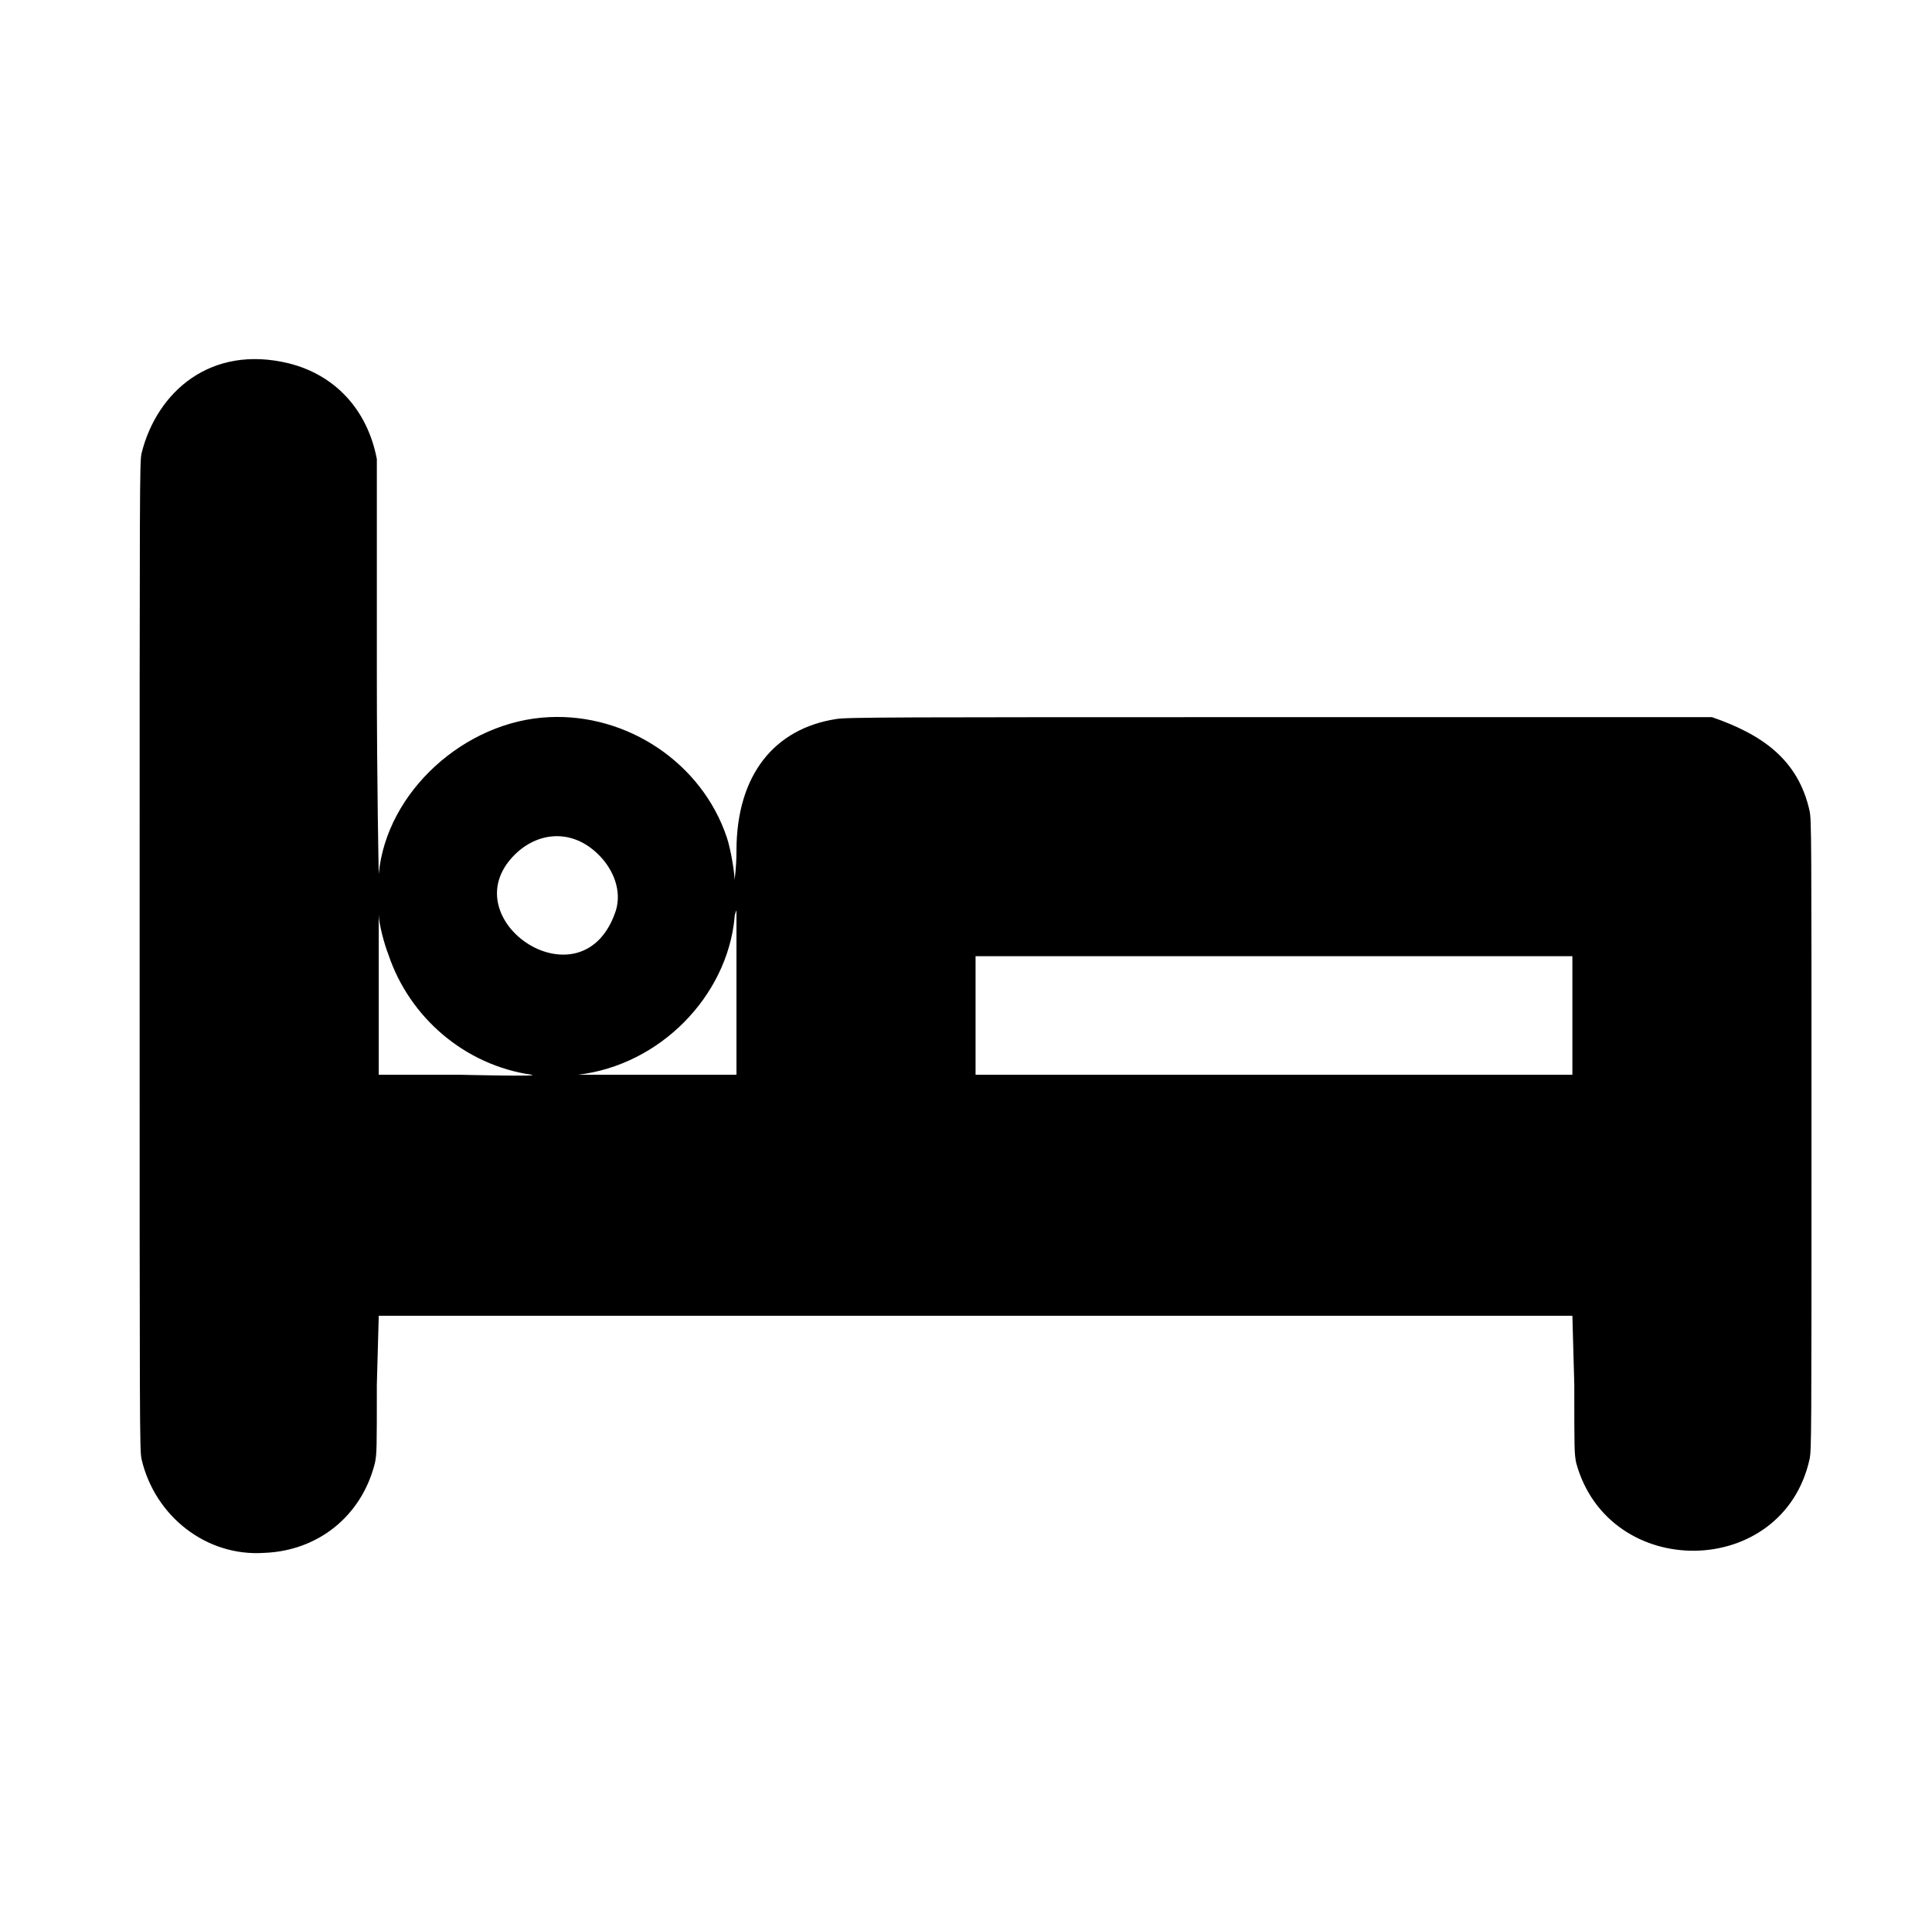
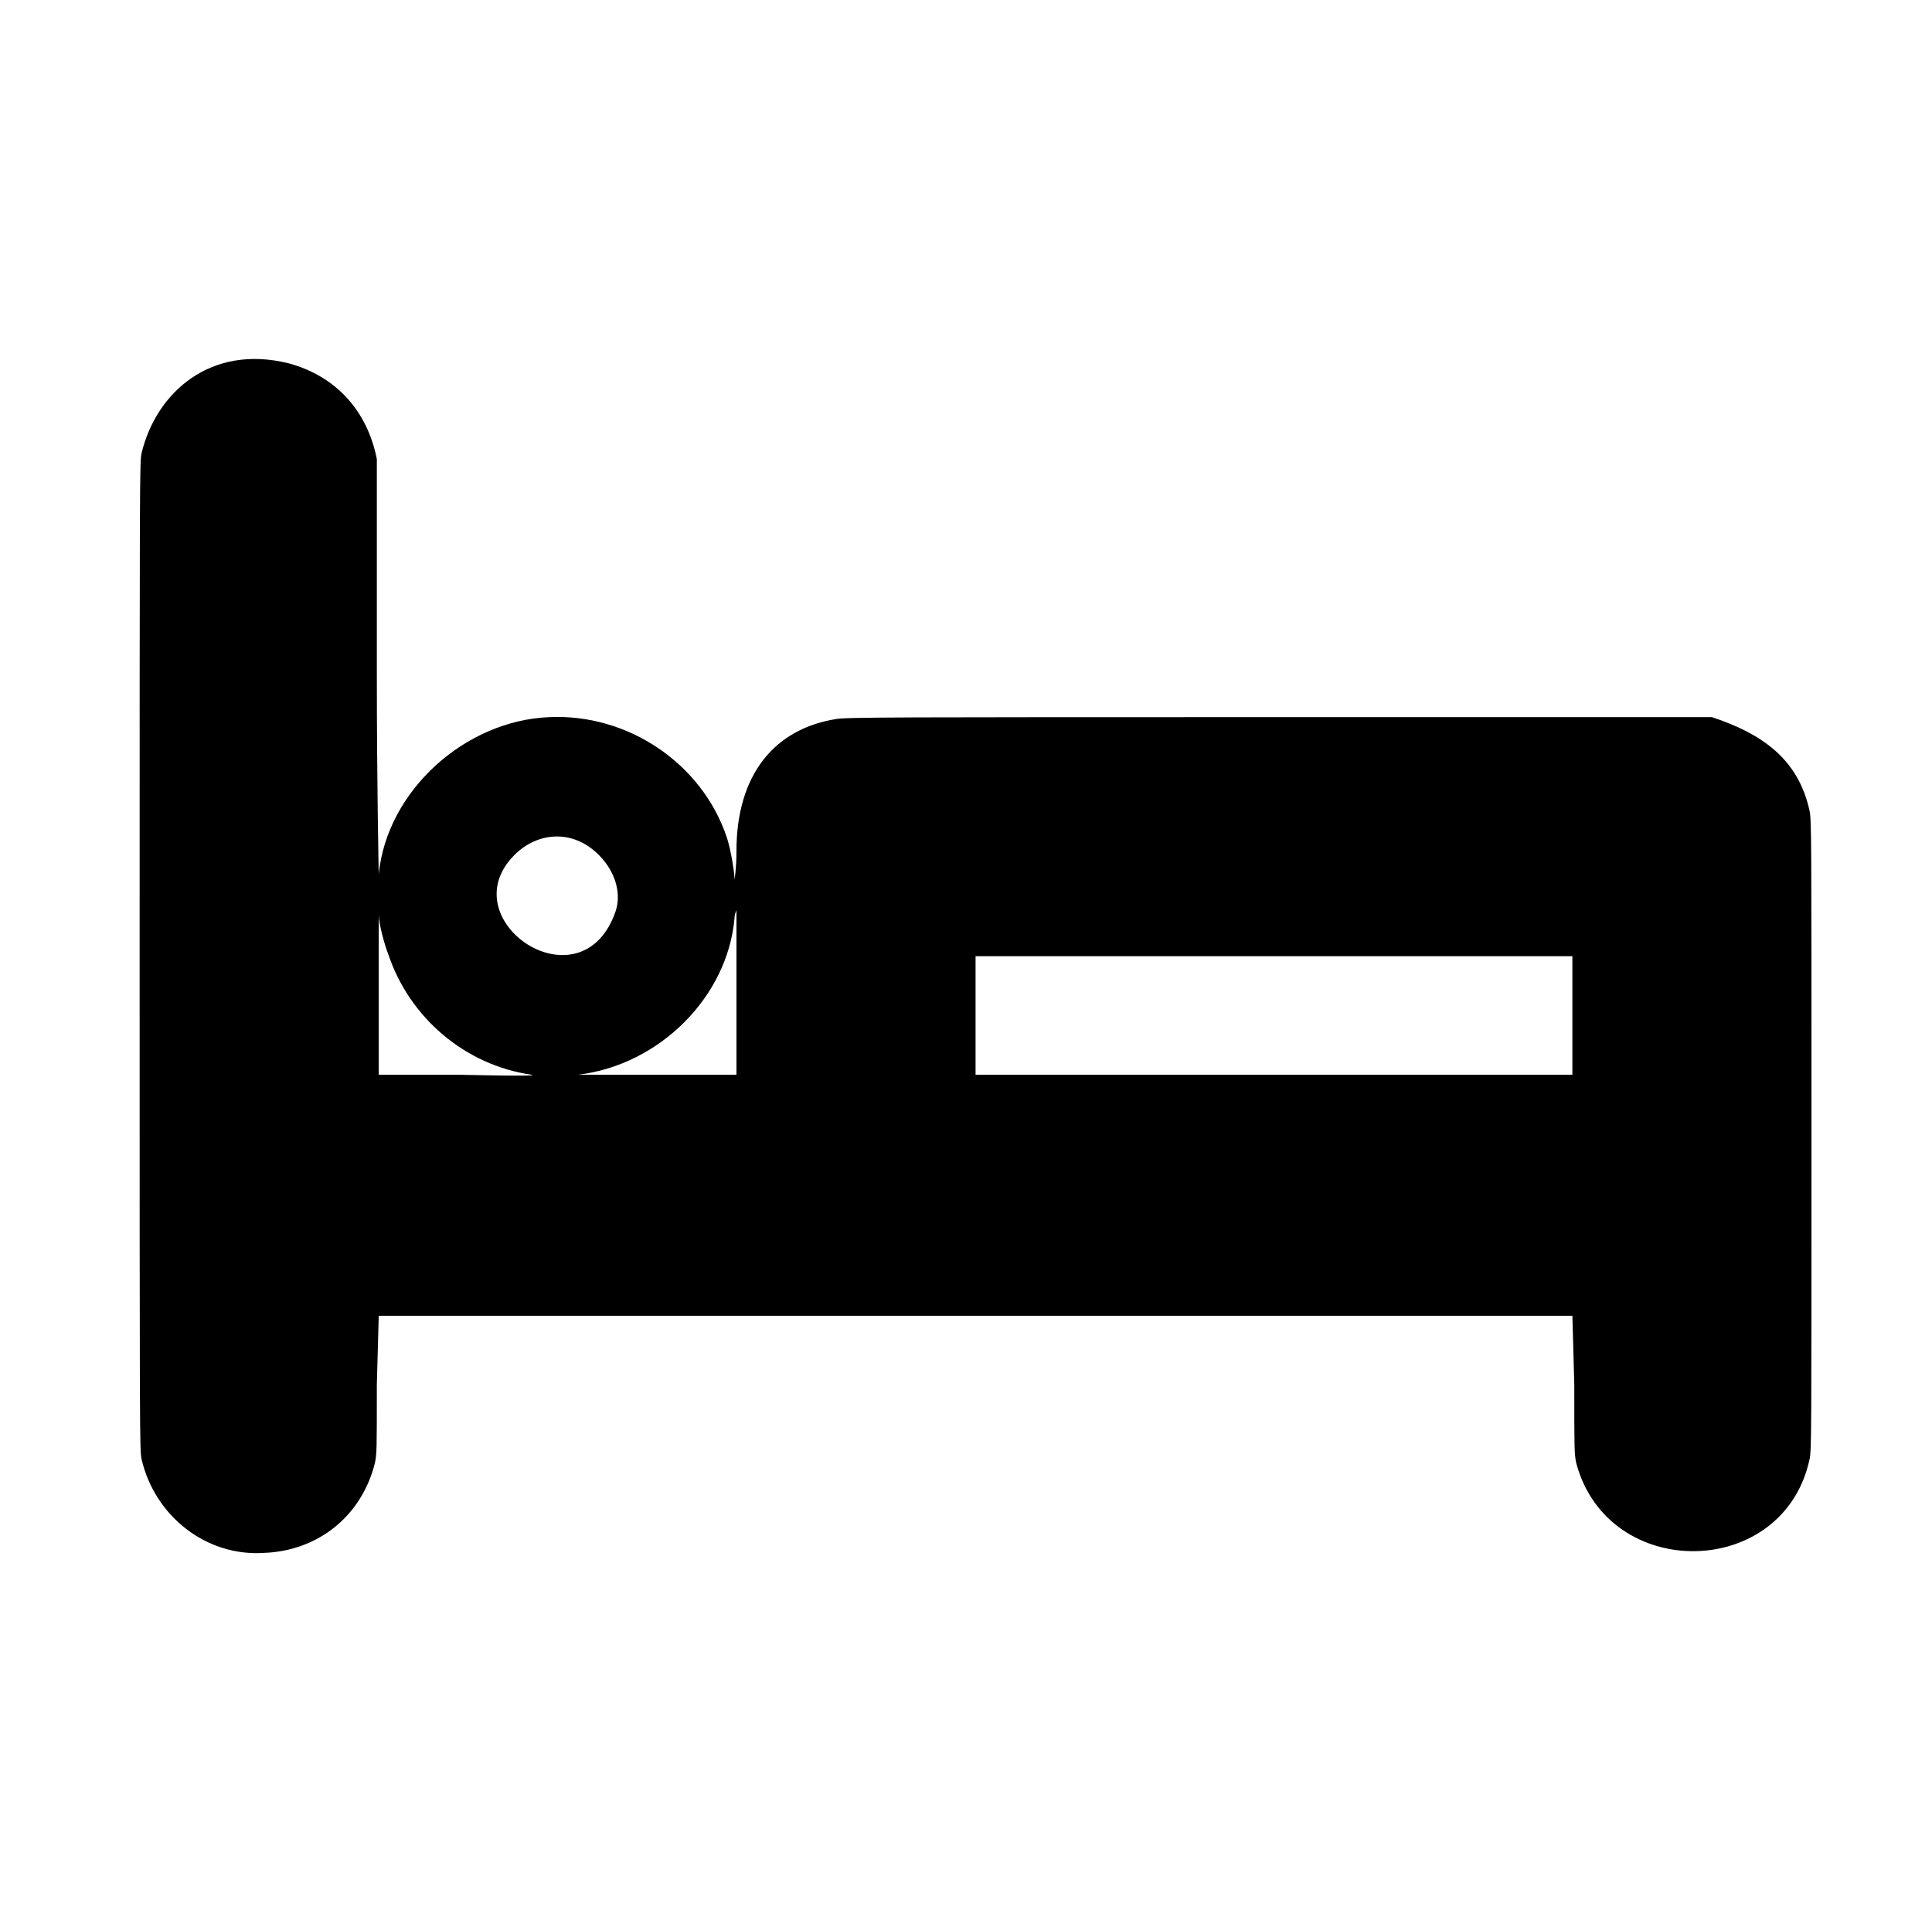
<svg xmlns="http://www.w3.org/2000/svg" version="1.1" viewBox="-10 0 1010 1000">
  <g transform="matrix(1 0 0 -1 0 800)">
-     <path fill="currentColor" d="M64 563c8 32 36 57 77 47c24 -6 41 -24 46 -50v-111c0 -61 1 -106 1 -106c4 43 45 80 89 82c41 2 80 -24 93 -63c2 -6 4 -18 4 -22c0 0 1 6 1 15c0 40 20 64 52 69c5 1 32 1 232 1h226c26 -9 45 -22 51 -49c1 -5 1 -12 1 -170s0 -164 -1 -169c-14 -63 -105 -64 -122 -2 c-1 5 -1 7 -1 41l-1 36h-624l-1 -36c0 -34 0 -36 -1 -41c-7 -28 -30 -46 -58 -47c-30 -2 -57 19 -64 49c-1 5 -1 13 -1 263s0 258 1 263zM303 353c-14 14 -32 12 -44 0c-34 -34 36 -81 53 -29c3 10 -1 21 -9 29zM188 322v-84h43s42 -1 37 0c-35 5 -64 30 -75 63 c-2 5 -5 16 -5 21zM374 320c-4 -41 -39 -77 -82 -82h83v86s-1 -2 -1 -4zM500 300v-62h312v62h-312z" />
+     <path fill="currentColor" d="M64 563c7.623 31.762 36.092 57.227 77 47c23.834 -6.5 40.78 -23.898 46 -50v-111c0 -61 1 -106 1 -106c4.337 43.367 44.859 80.161 89 82c41 2 80 -24 93 -63c2 -6 4 -18 4 -22c0 0 1 6 1 15c0 39.955 19.887 63.862 52 69c5 1 32 1 232 1h226 c25.807 -8.602 45.036 -21.568 51 -49c1 -5 1 -12 1 -170s0 -164 -1 -169c-13.526 -63.123 -105.337 -64.487 -122 -2c-1 5 -1 7 -1 41l-1 36h-624l-1 -36c0 -34 0 -36 -1 -41c-7 -28 -30 -46 -58 -47c-30 -2 -57 19 -64 49c-1 5 -1 13 -1 263s0 258 1 263zM303 353 c-13.758 13.758 -32.191 11.809 -44 0c-34.379 -34.379 35.558 -81.326 53 -29c3 10 -1 21 -9 29zM188 322v-84h43s42 -1 37 0c-35 5 -64 30 -75 63c-2 5 -5 16 -5 21zM374 320c-3.589 -41.27 -39.273 -76.973 -82 -82h83v86s-1 -2 -1 -4zM500 269v-31h312v62 h-312v-31z" />
  </g>
</svg>
